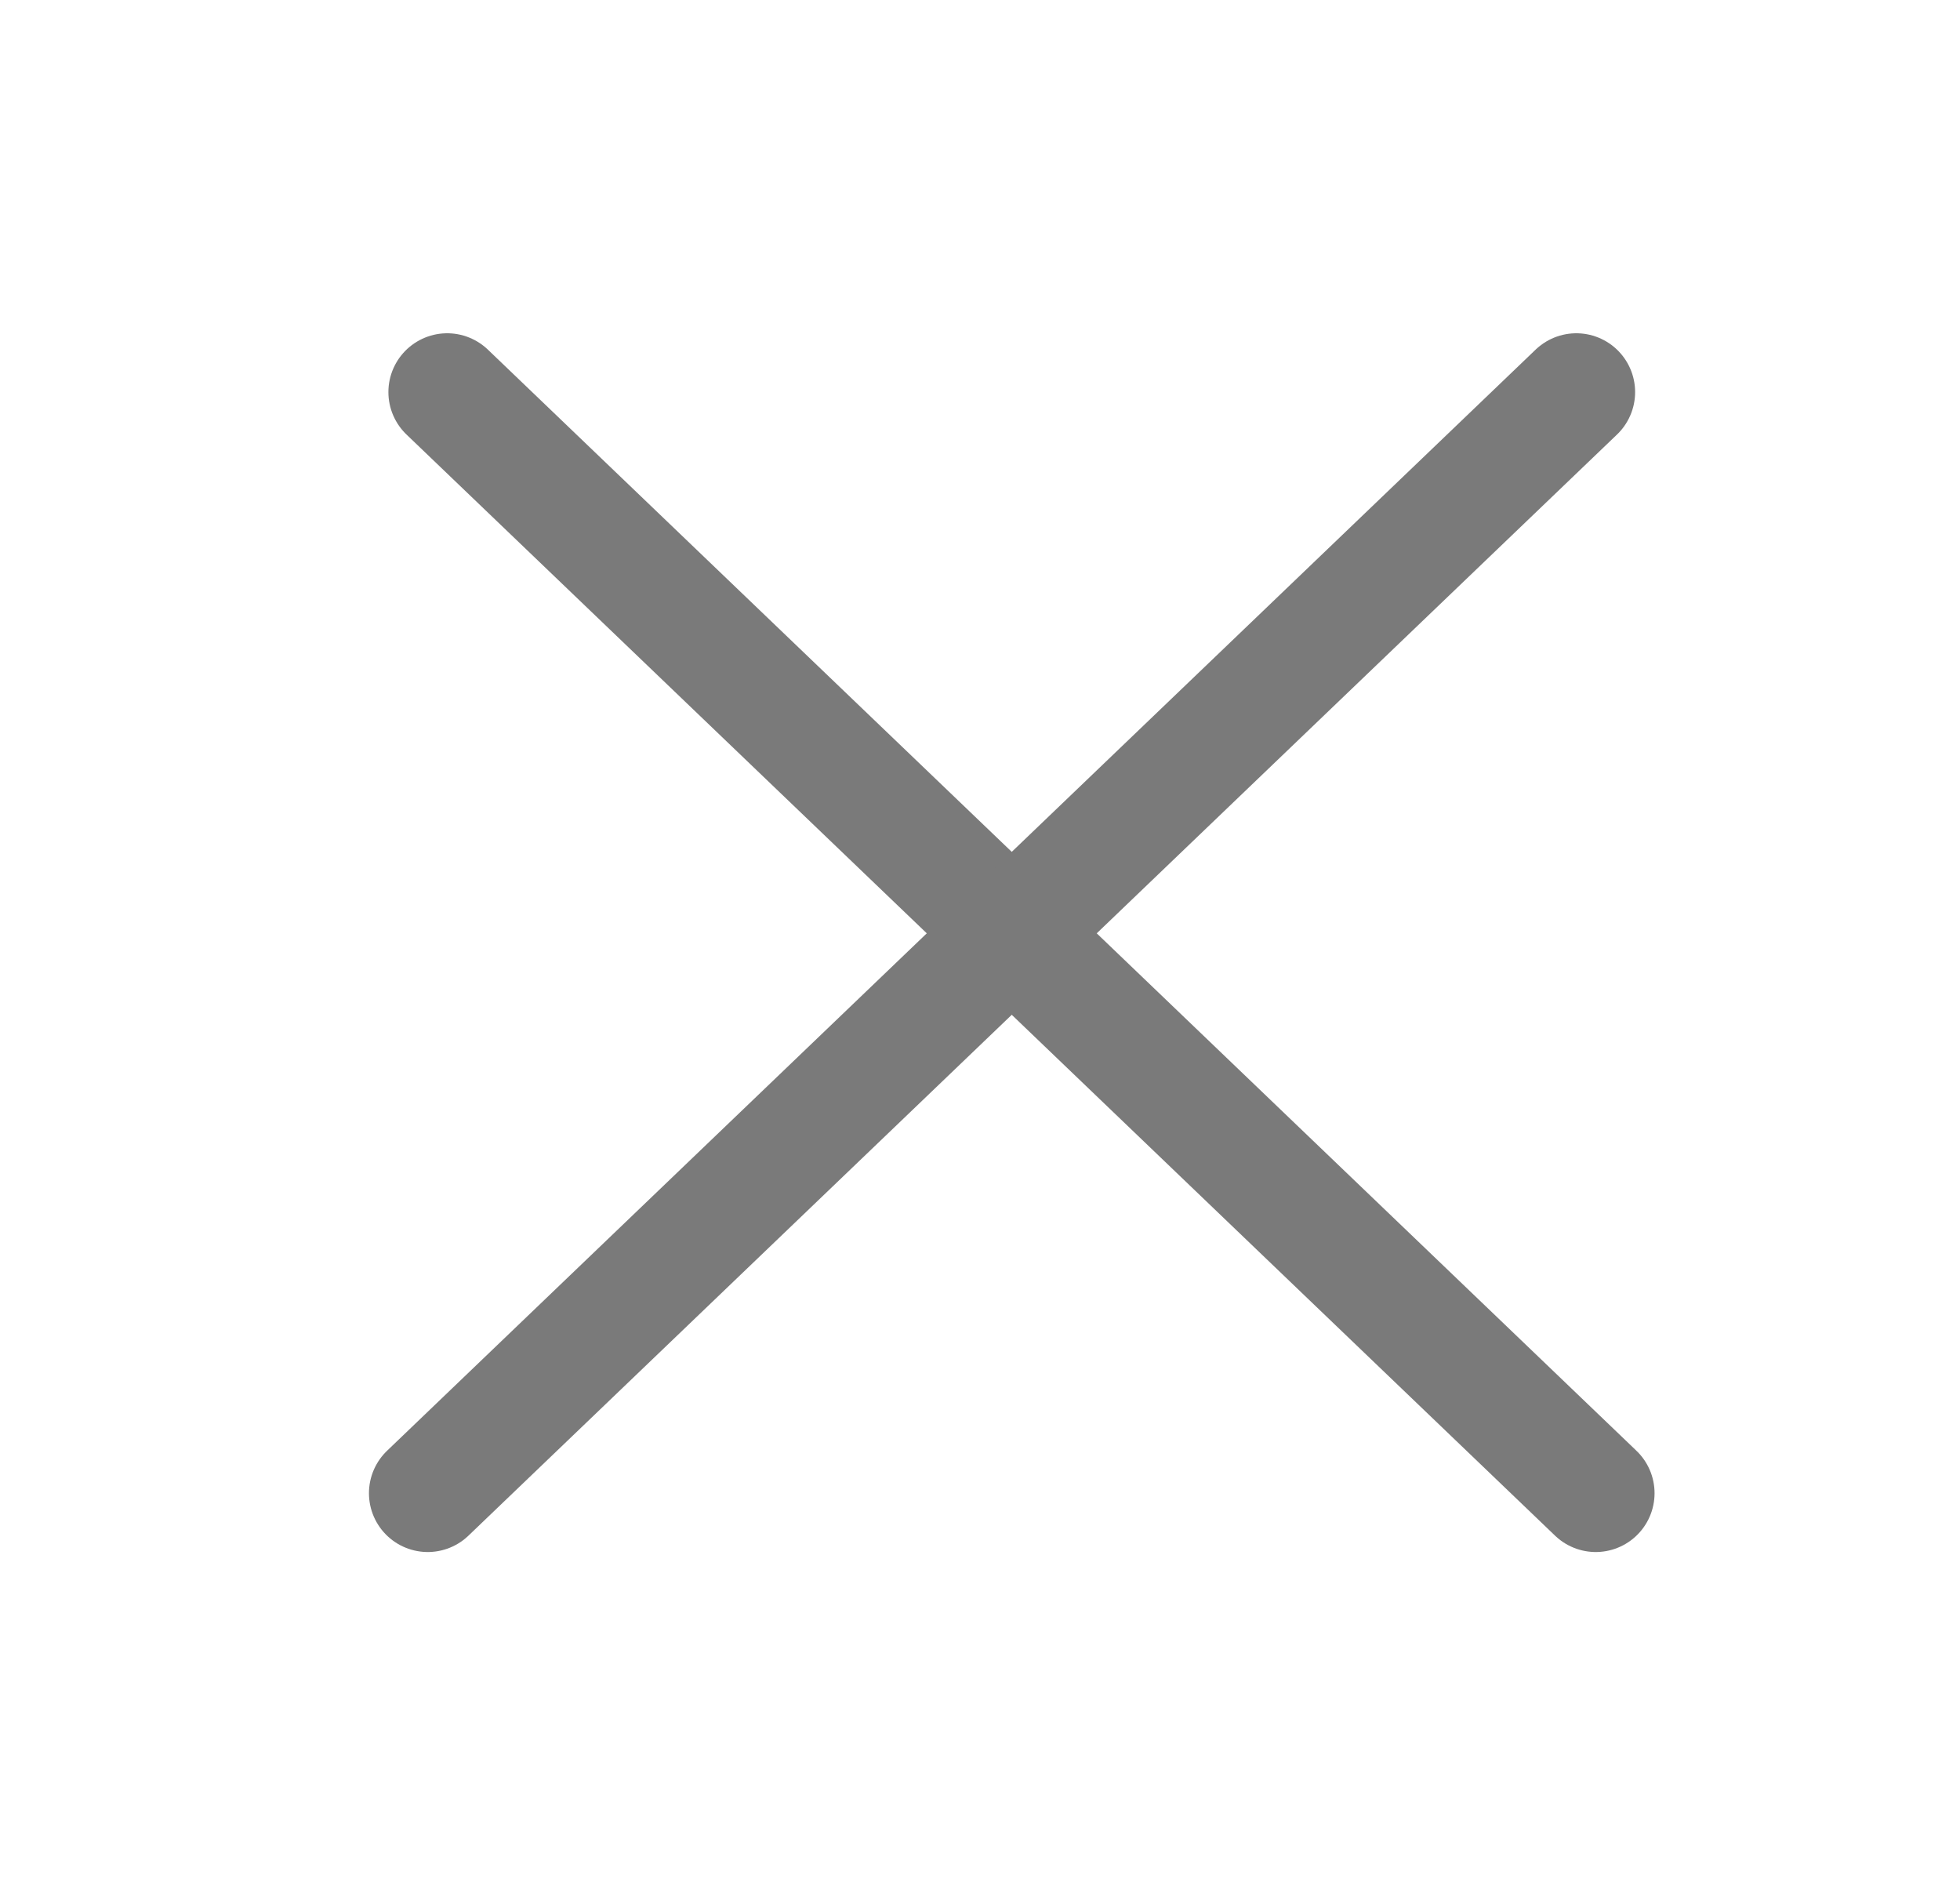
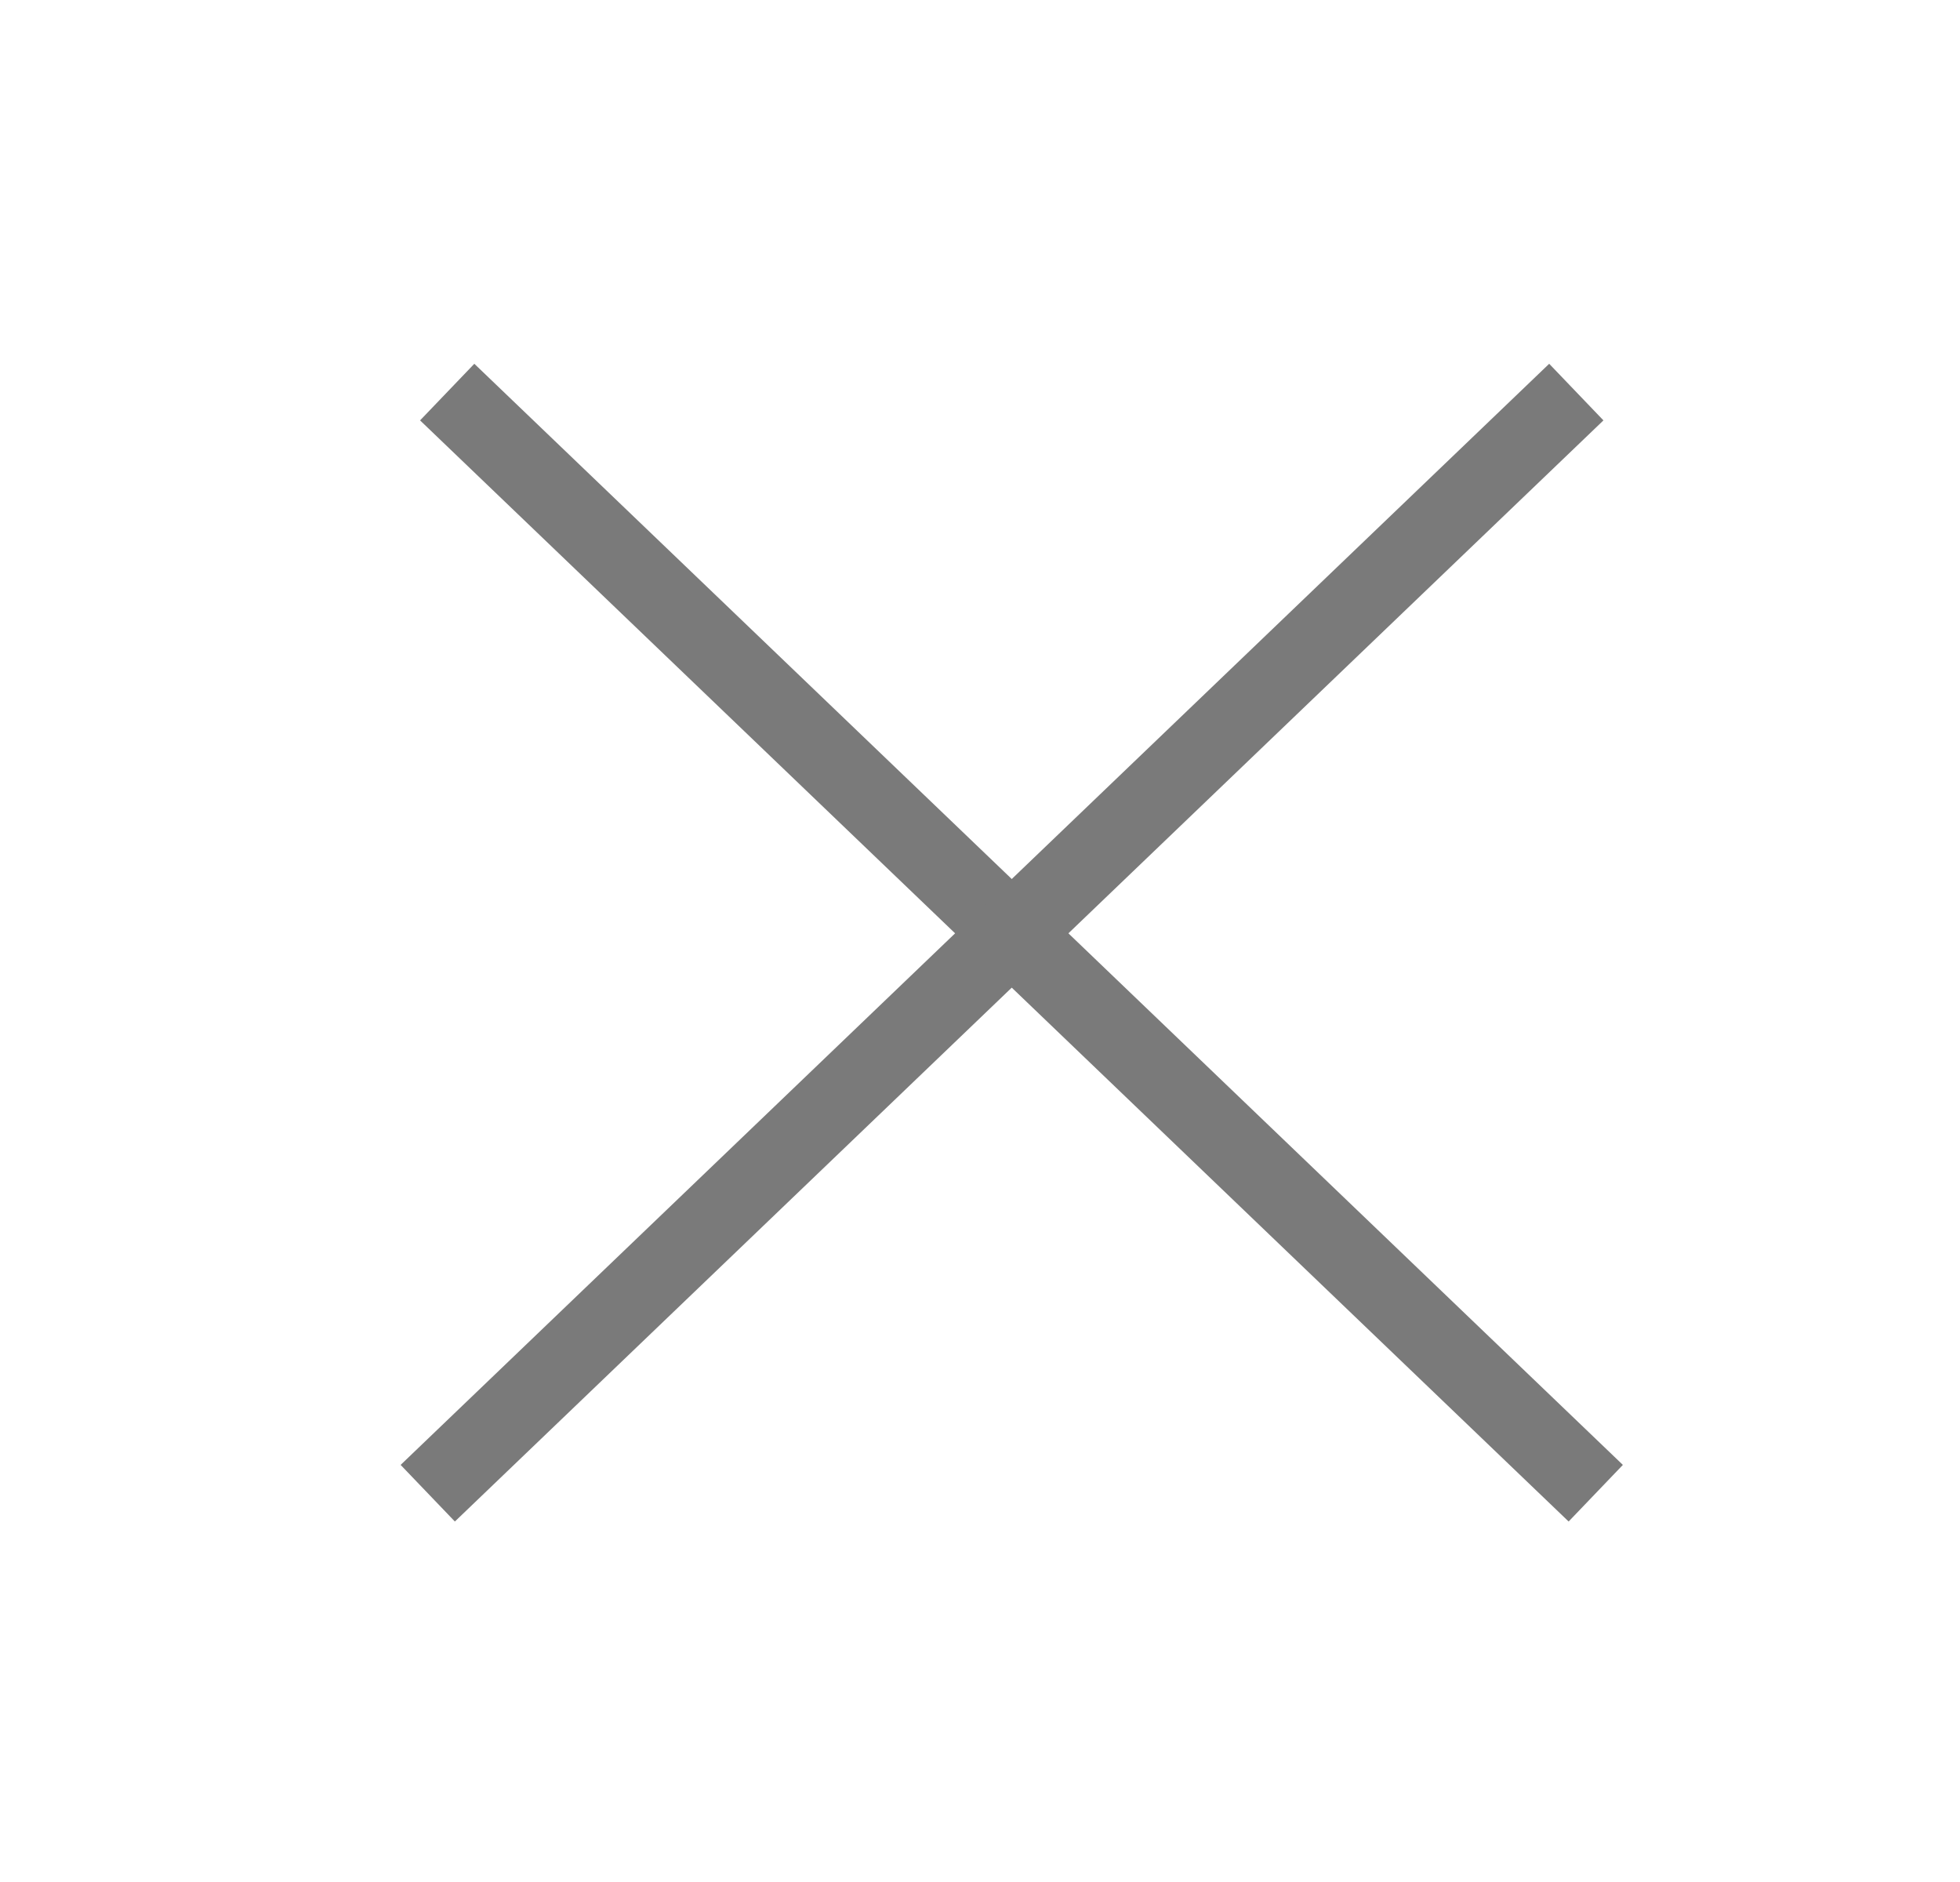
<svg xmlns="http://www.w3.org/2000/svg" width="25" height="24" viewBox="0 0 25 24" fill="none">
-   <path d="M5.704 5L20.354 19.042" stroke="#7A7A7A" stroke-width="1.5" stroke-linecap="round" stroke-linejoin="round" />
-   <path d="M20.106 5L5.456 19.042" stroke="#7A7A7A" stroke-width="1.5" stroke-linecap="round" stroke-linejoin="round" />
+   <path d="M5.704 5L20.354 19.042" stroke="#7A7A7A" strokeWidth="1.5" strokeLinecap="round" strokeLinejoin="round" />
+   <path d="M20.106 5L5.456 19.042" stroke="#7A7A7A" strokeWidth="1.5" strokeLinecap="round" strokeLinejoin="round" />
</svg>
